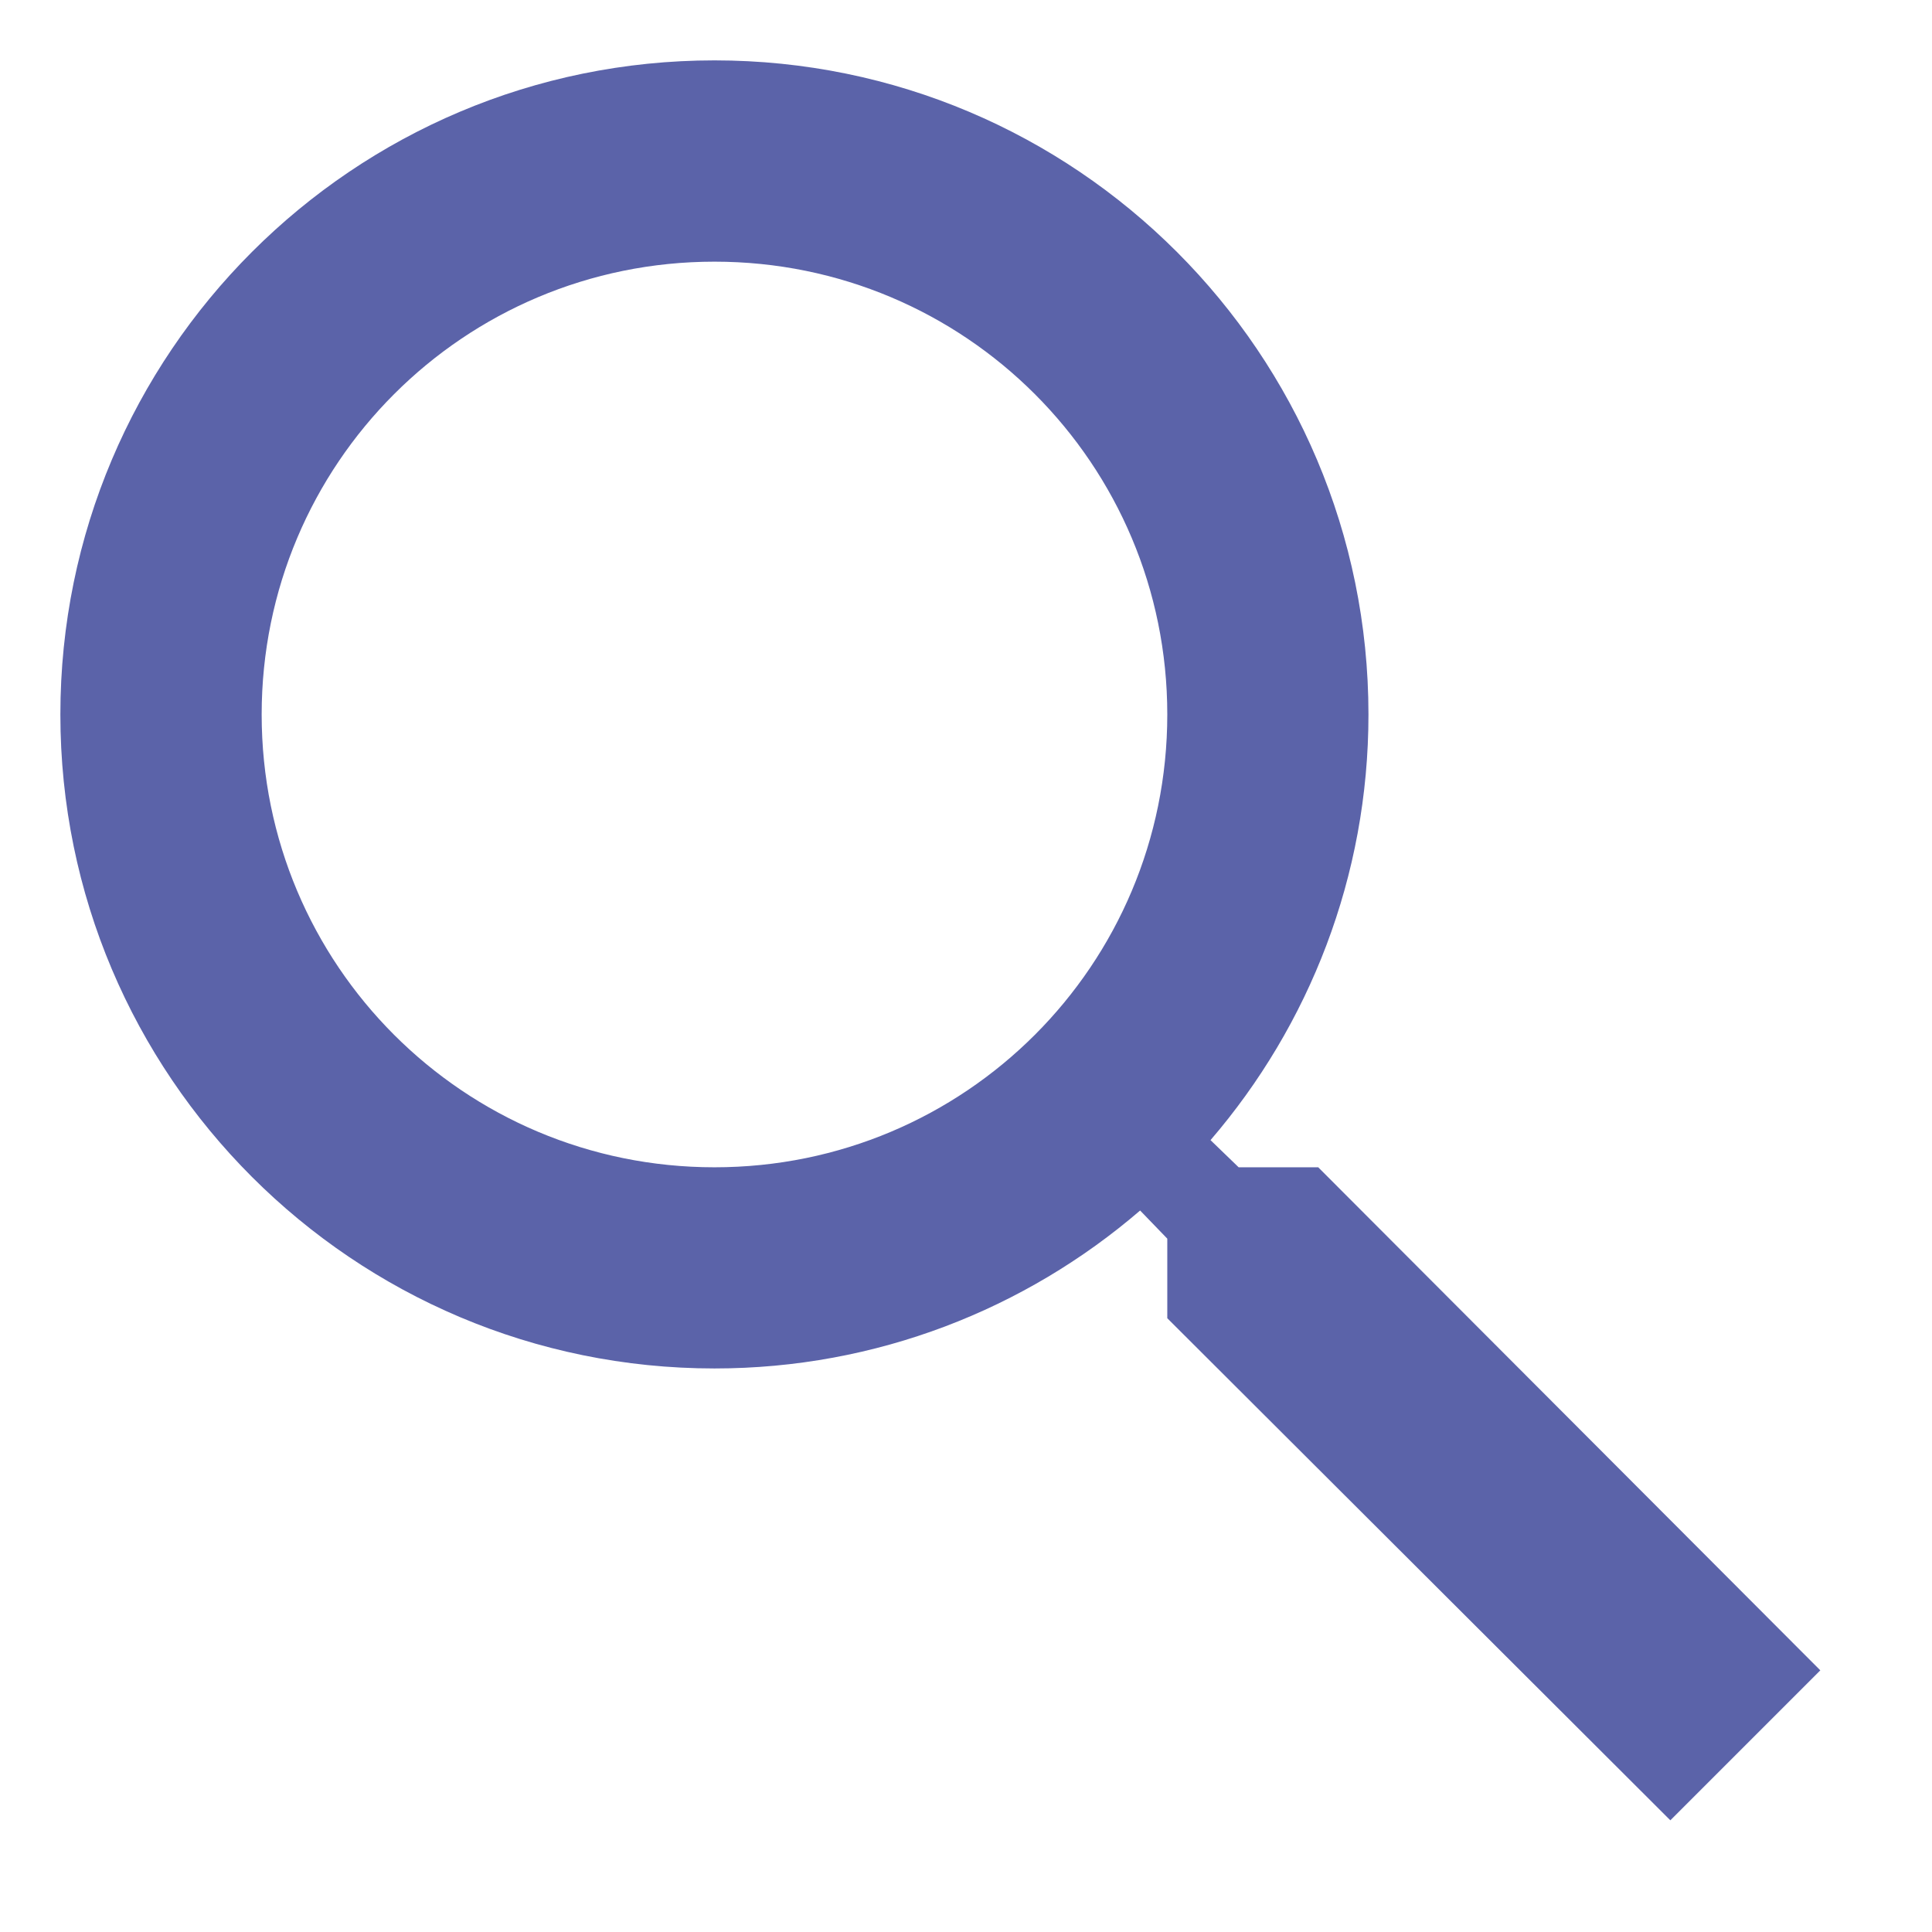
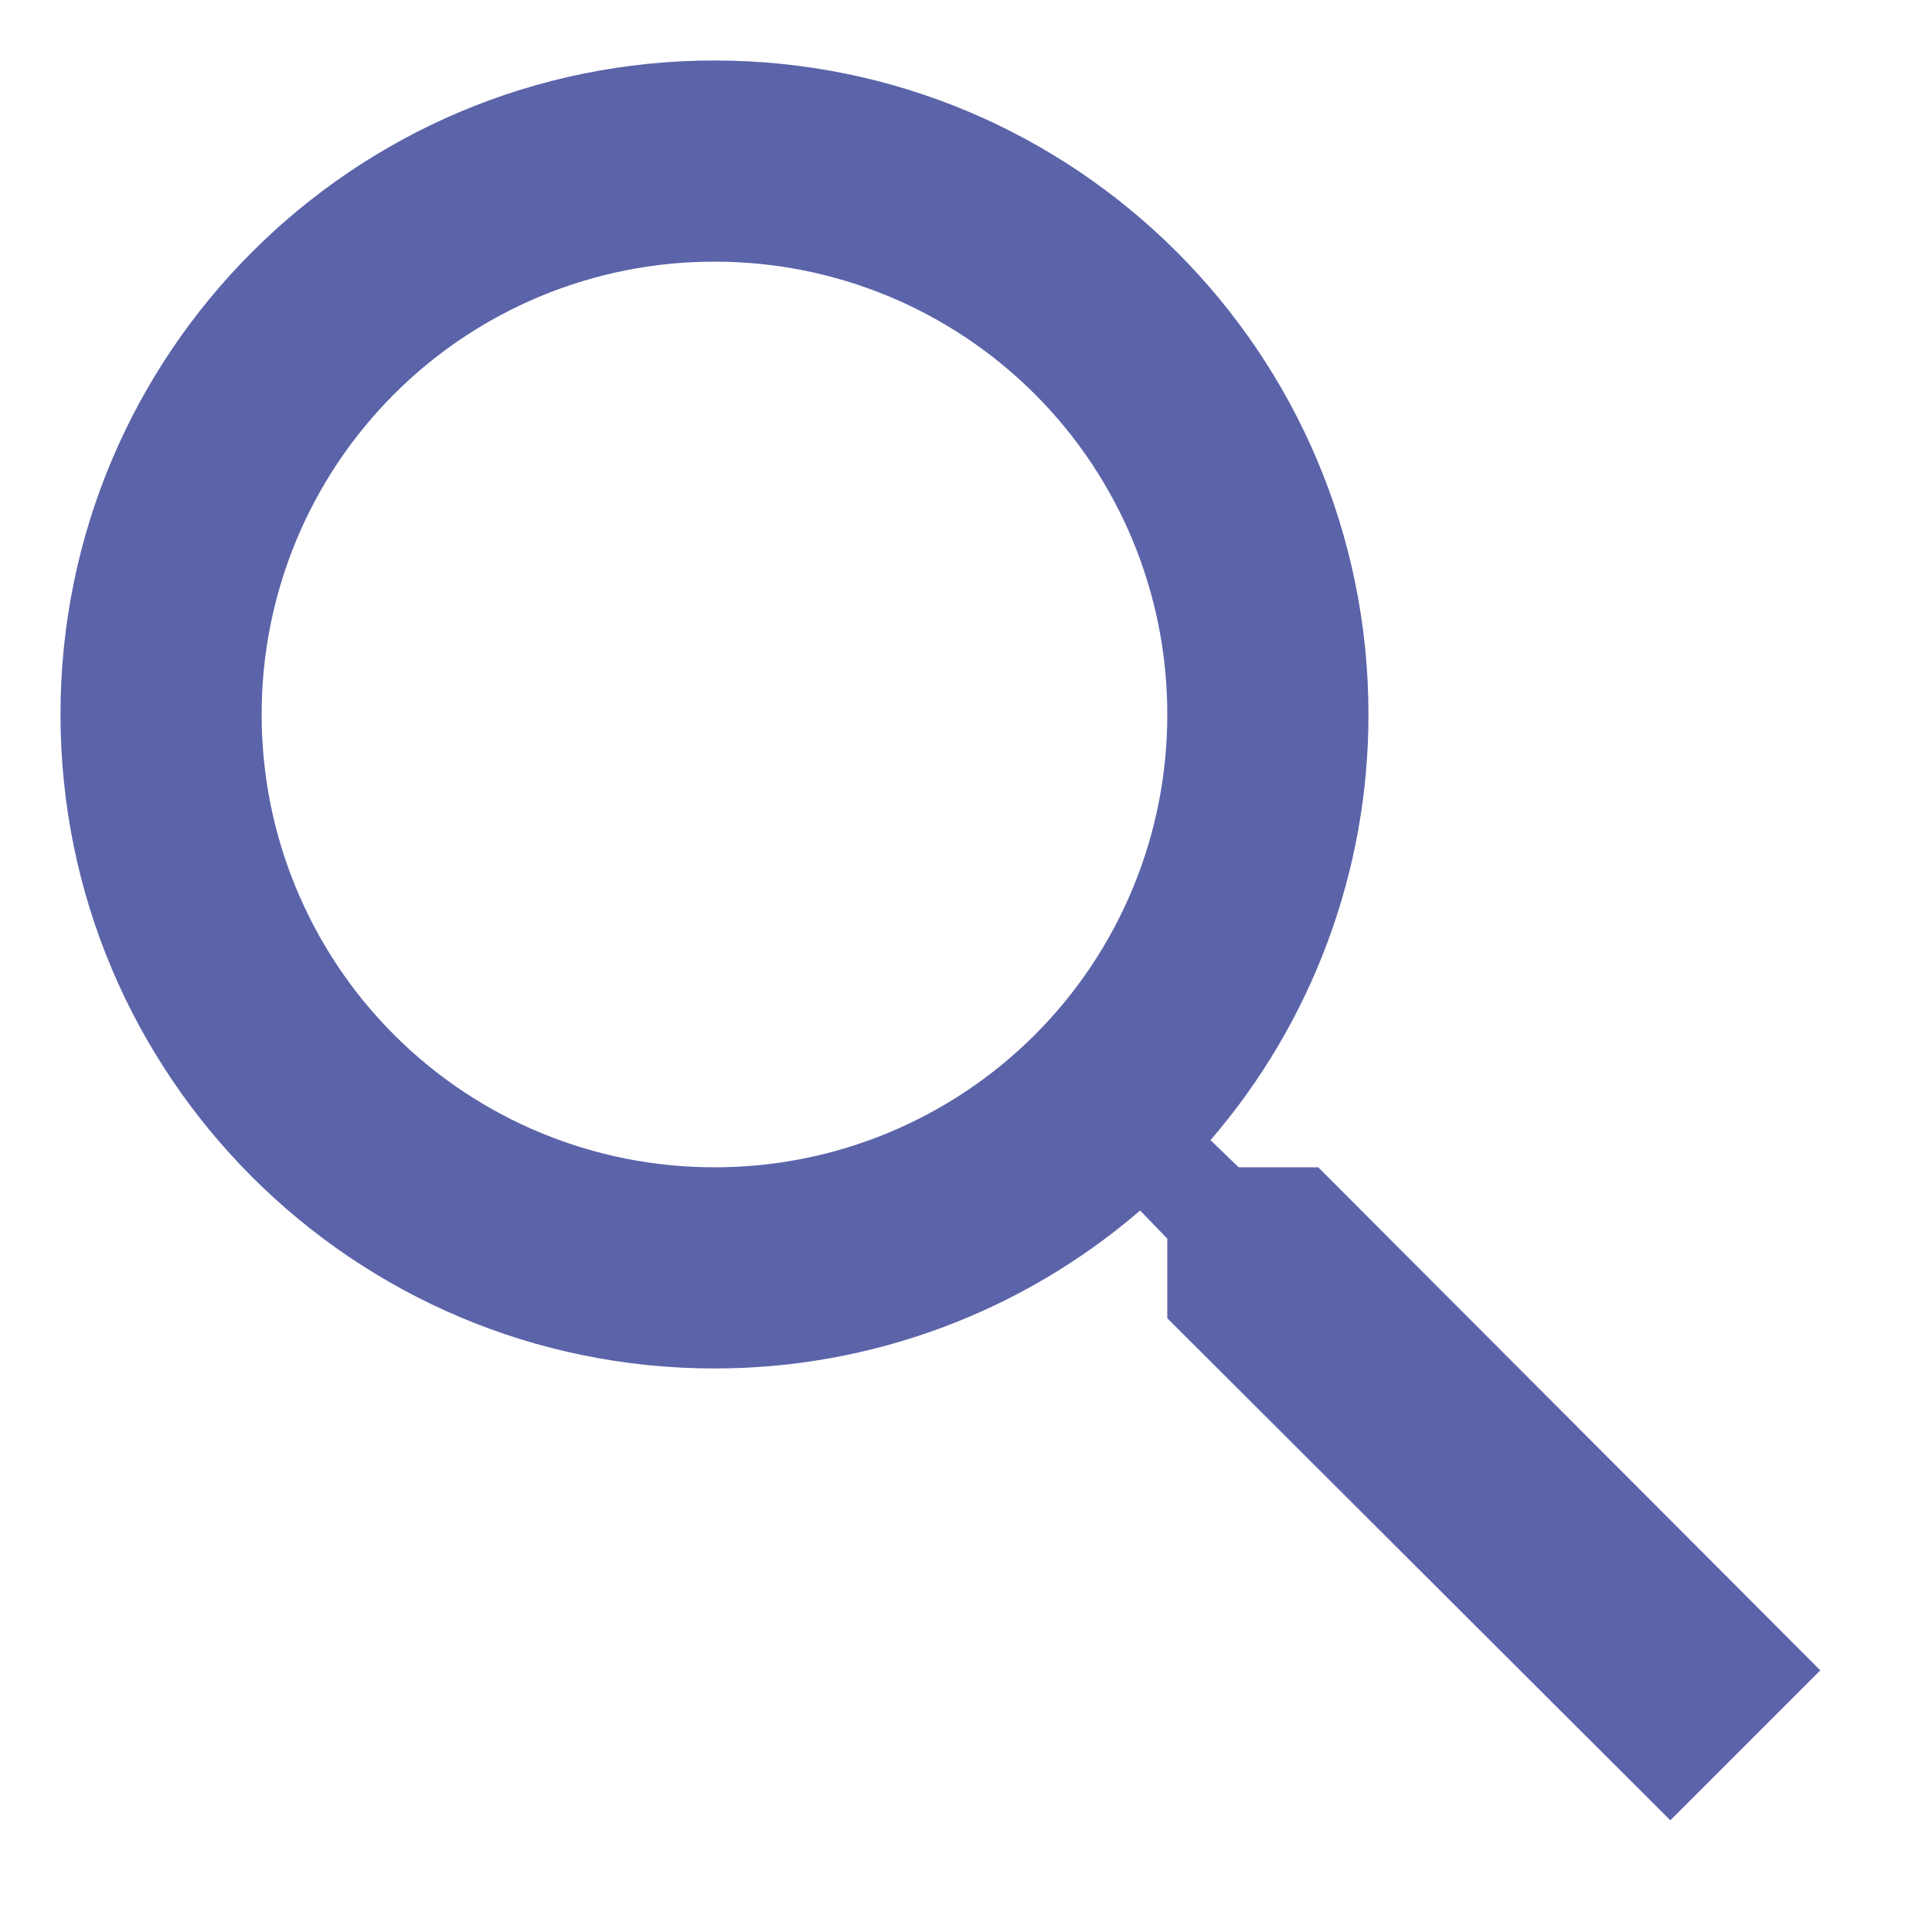
- <svg xmlns="http://www.w3.org/2000/svg" width="16" height="16" viewBox="0 0 16 16" fill="none">
-   <path d="M10.917 9.667H10.258L10.025 9.442C10.842 8.492 11.333 7.258 11.333 5.917C11.333 2.925 8.908 0.5 5.917 0.5C2.925 0.5 0.5 2.925 0.5 5.917C0.5 8.908 2.925 11.333 5.917 11.333C7.258 11.333 8.492 10.842 9.442 10.025L9.667 10.258V10.917L13.833 15.075L15.075 13.833L10.917 9.667ZM5.917 9.667C3.842 9.667 2.167 7.992 2.167 5.917C2.167 3.842 3.842 2.167 5.917 2.167C7.992 2.167 9.667 3.842 9.667 5.917C9.667 7.992 7.992 9.667 5.917 9.667Z" fill="#5B63A9" />
+ <svg xmlns="http://www.w3.org/2000/svg" width="16" height="16" fill="none">
+   <path d="M10.917 9.667h-.659l-.233-.225a5.393 5.393 0 001.308-3.525 5.416 5.416 0 10-5.416 5.416 5.393 5.393 0 003.525-1.308l.225.233v.659l4.166 4.158 1.242-1.242-4.158-4.166zm-5 0a3.745 3.745 0 01-3.75-3.75 3.745 3.745 0 013.75-3.75 3.745 3.745 0 013.75 3.75 3.745 3.745 0 01-3.75 3.75z" fill="#5B63A9" />
</svg>
